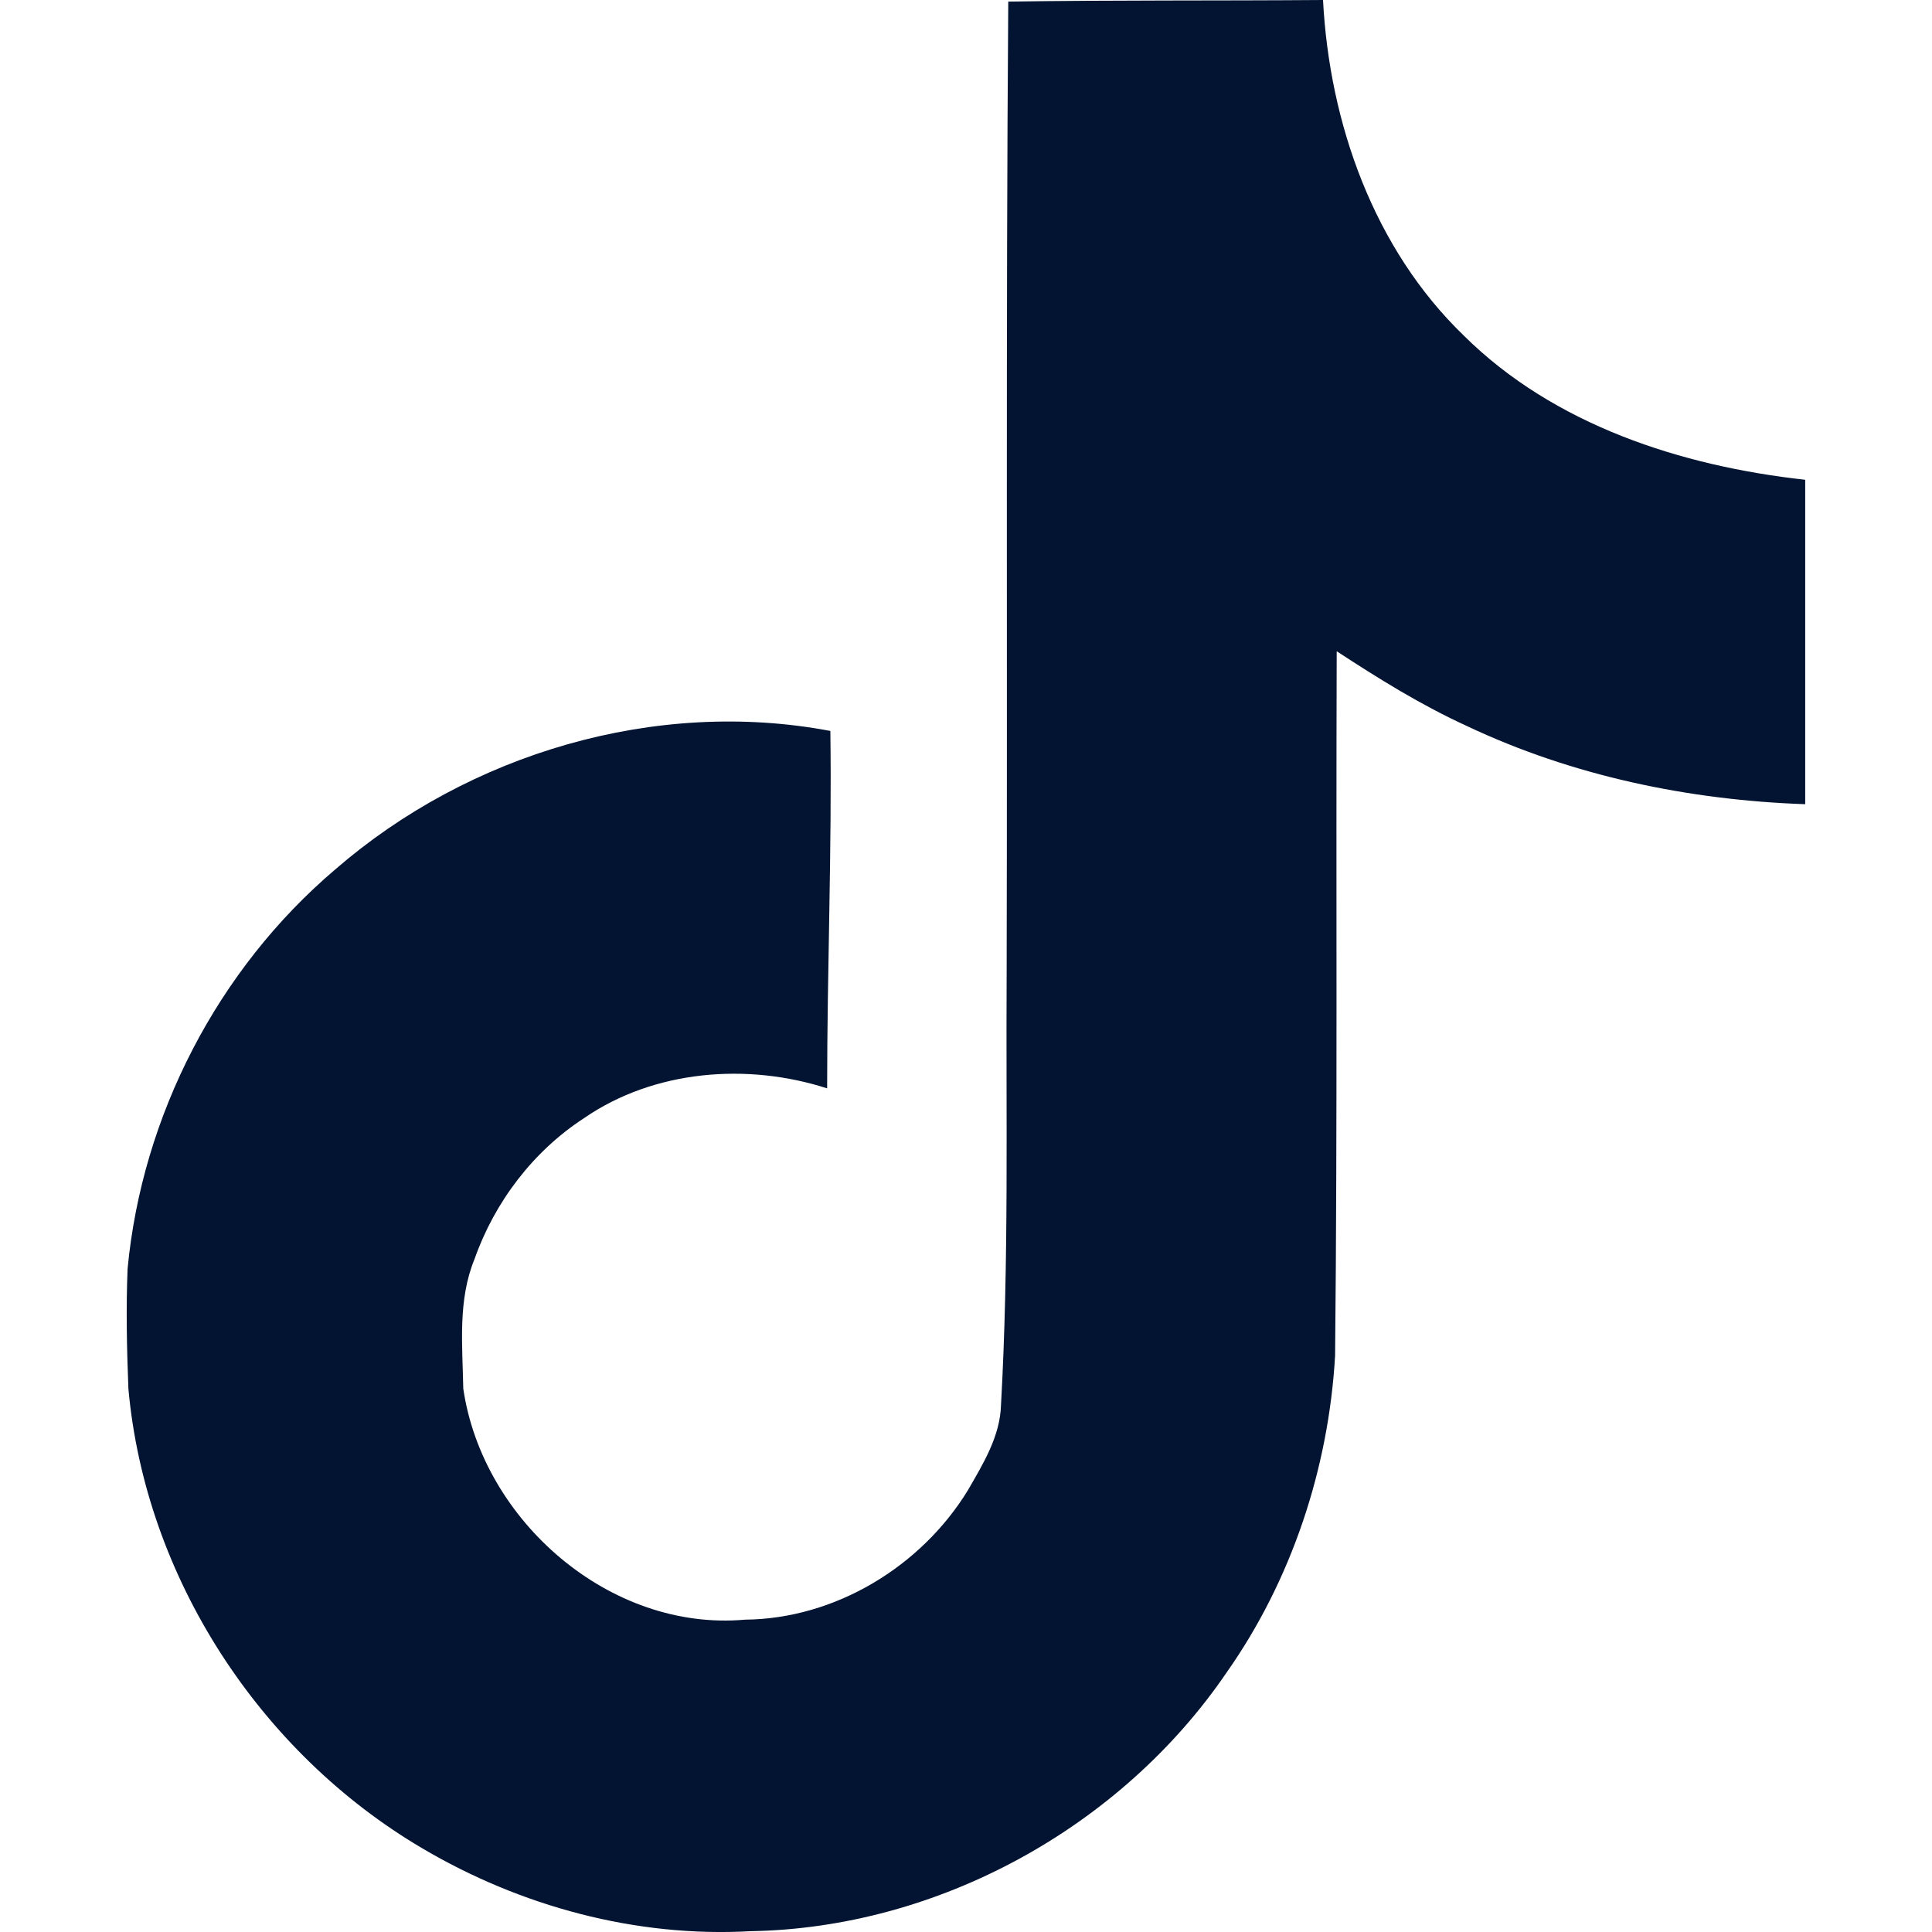
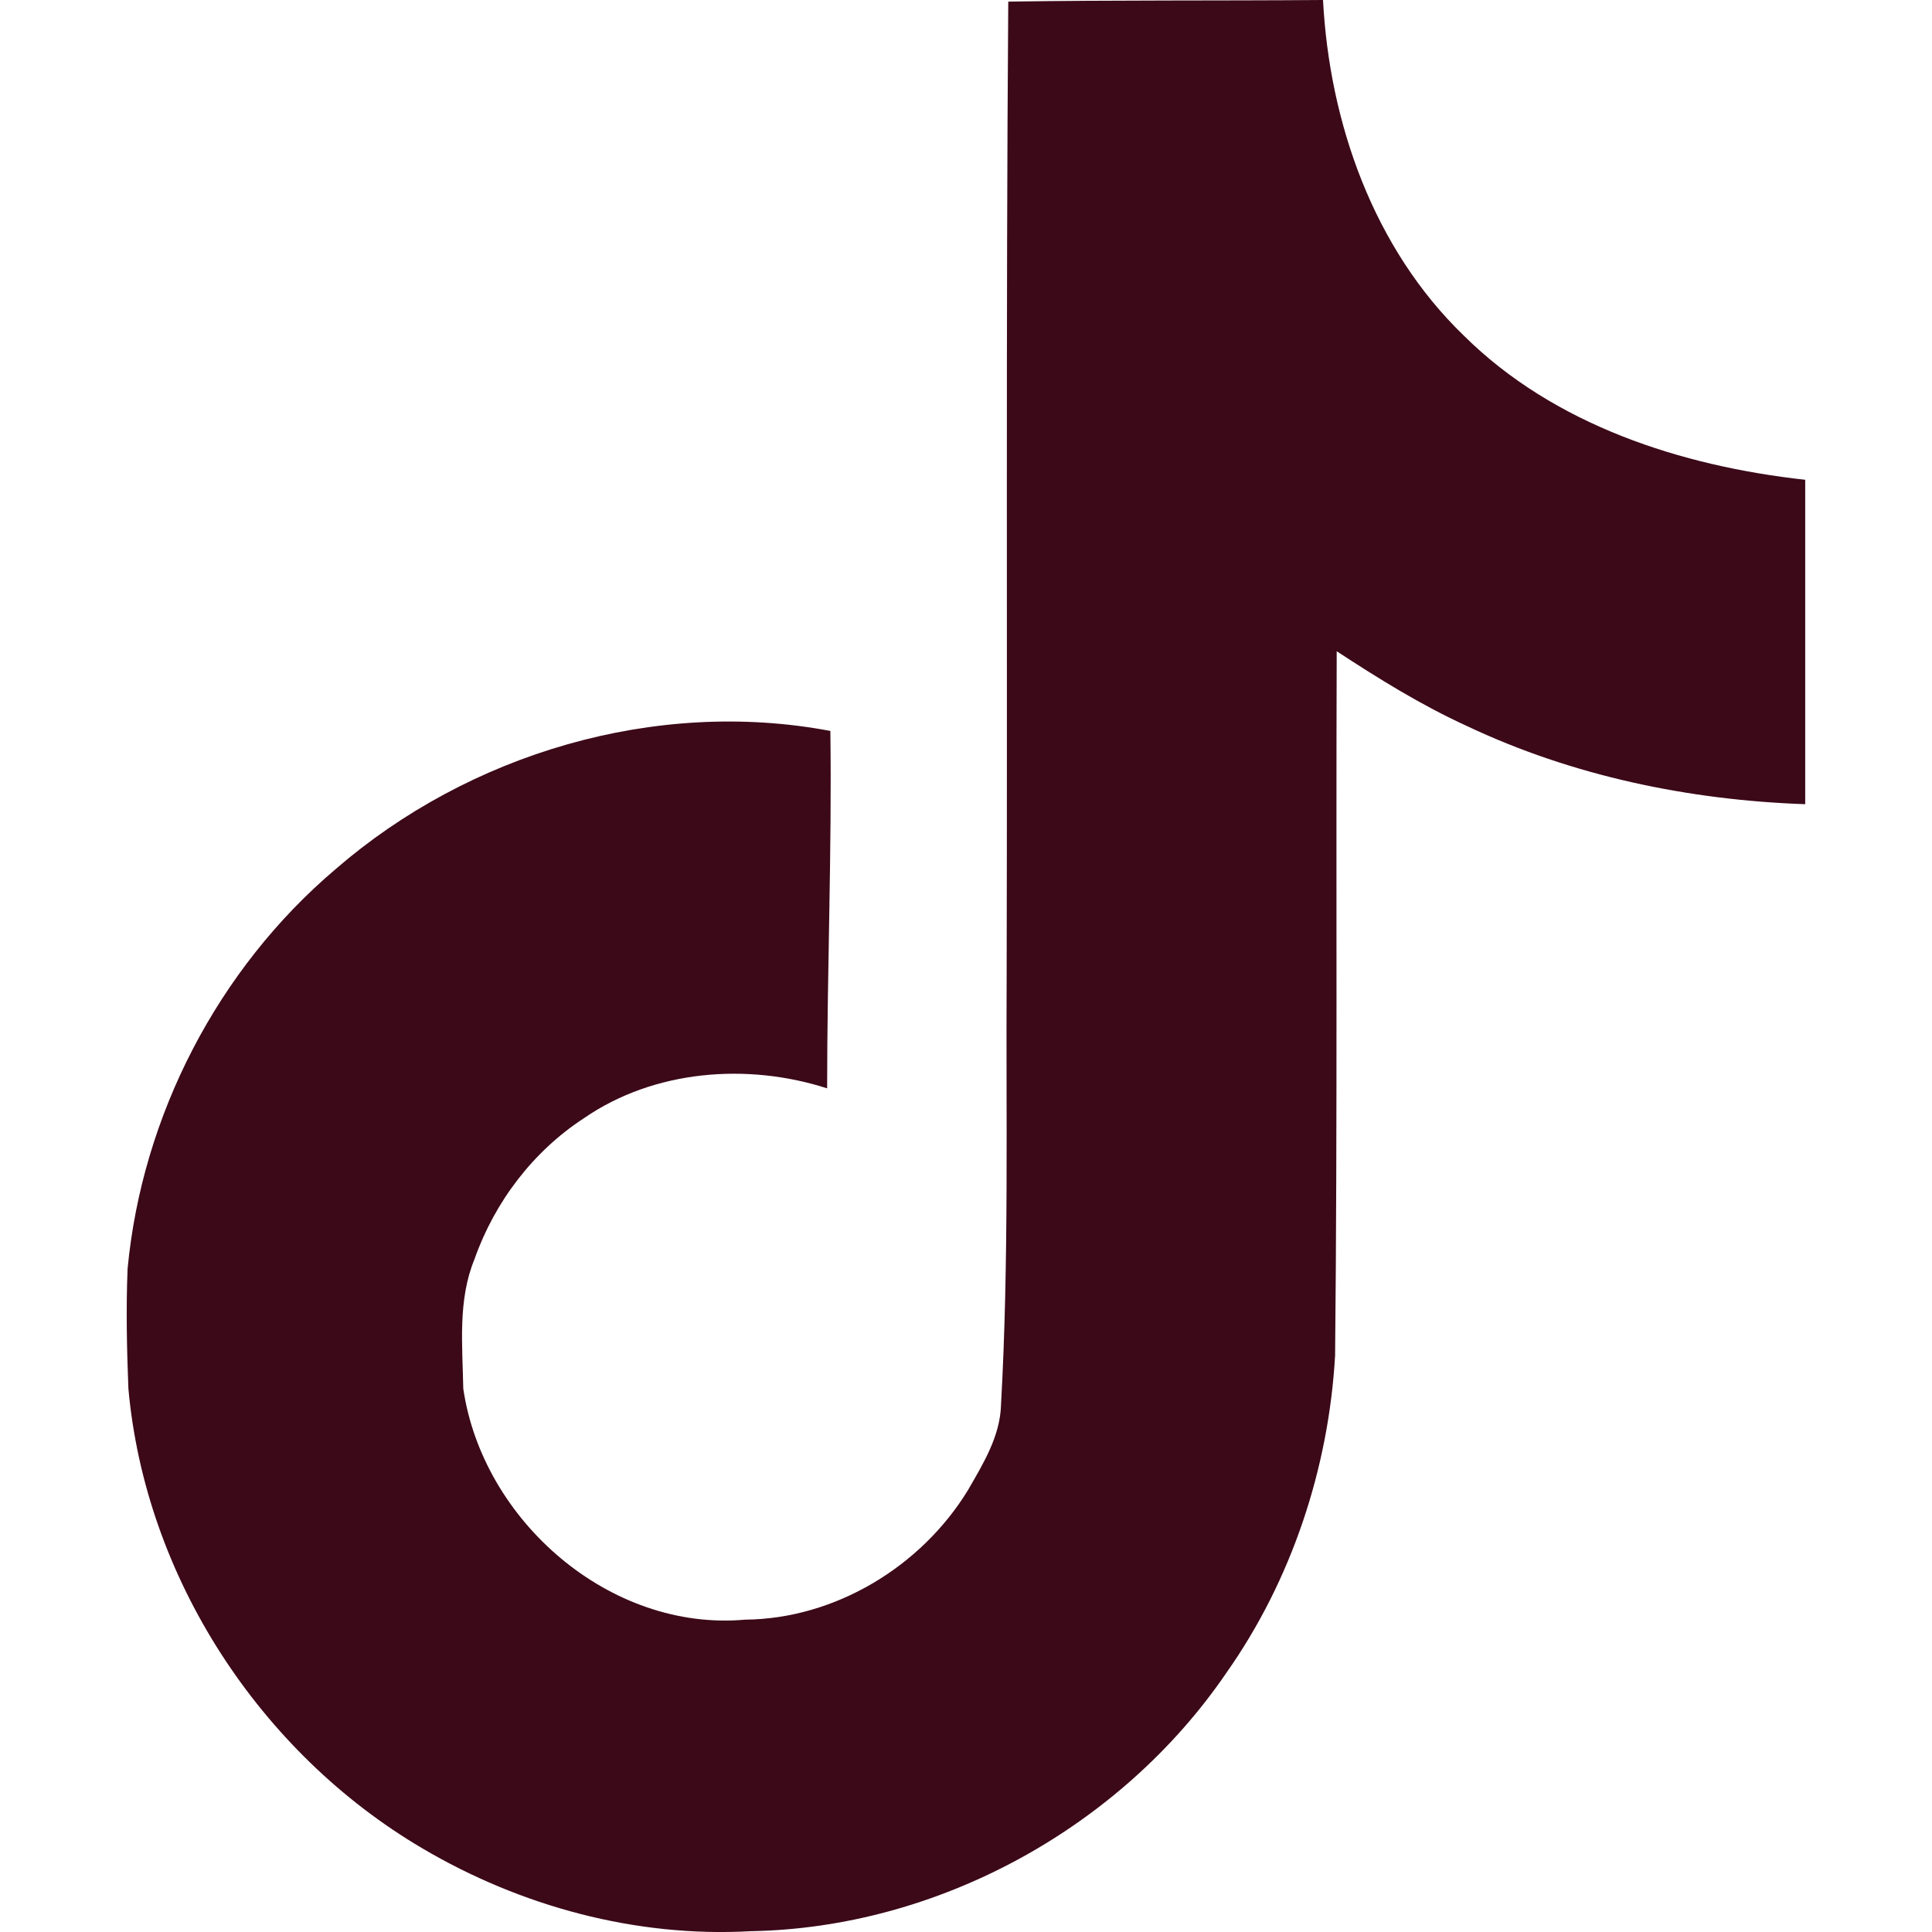
- <svg xmlns="http://www.w3.org/2000/svg" role="img" fill="#021431" viewBox="0 0 24 24">
+ <svg xmlns="http://www.w3.org/2000/svg" role="img" fill="#3c0919" viewBox="0 0 24 24">
  <path d="M12.525.02c1.31-.02 2.61-.01 3.91-.02.08 1.53.63 3.09 1.75 4.17 1.12 1.11 2.7 1.62 4.24 1.79v4.03c-1.44-.05-2.89-.35-4.2-.97-.57-.26-1.1-.59-1.62-.93-.01 2.92.01 5.84-.02 8.75-.08 1.4-.54 2.79-1.35 3.94-1.31 1.92-3.58 3.17-5.91 3.21-1.43.08-2.86-.31-4.08-1.03-2.02-1.19-3.44-3.37-3.65-5.71-.02-.5-.03-1-.01-1.49.18-1.9 1.12-3.72 2.58-4.96 1.66-1.44 3.98-2.13 6.15-1.72.02 1.48-.04 2.96-.04 4.44-.99-.32-2.15-.23-3.02.37-.63.41-1.11 1.04-1.36 1.75-.21.51-.15 1.07-.14 1.61.24 1.64 1.82 3.02 3.5 2.87 1.12-.01 2.19-.66 2.77-1.61.19-.33.4-.67.41-1.06.1-1.79.06-3.57.07-5.36.01-4.03-.01-8.05.02-12.07z" />
</svg>
